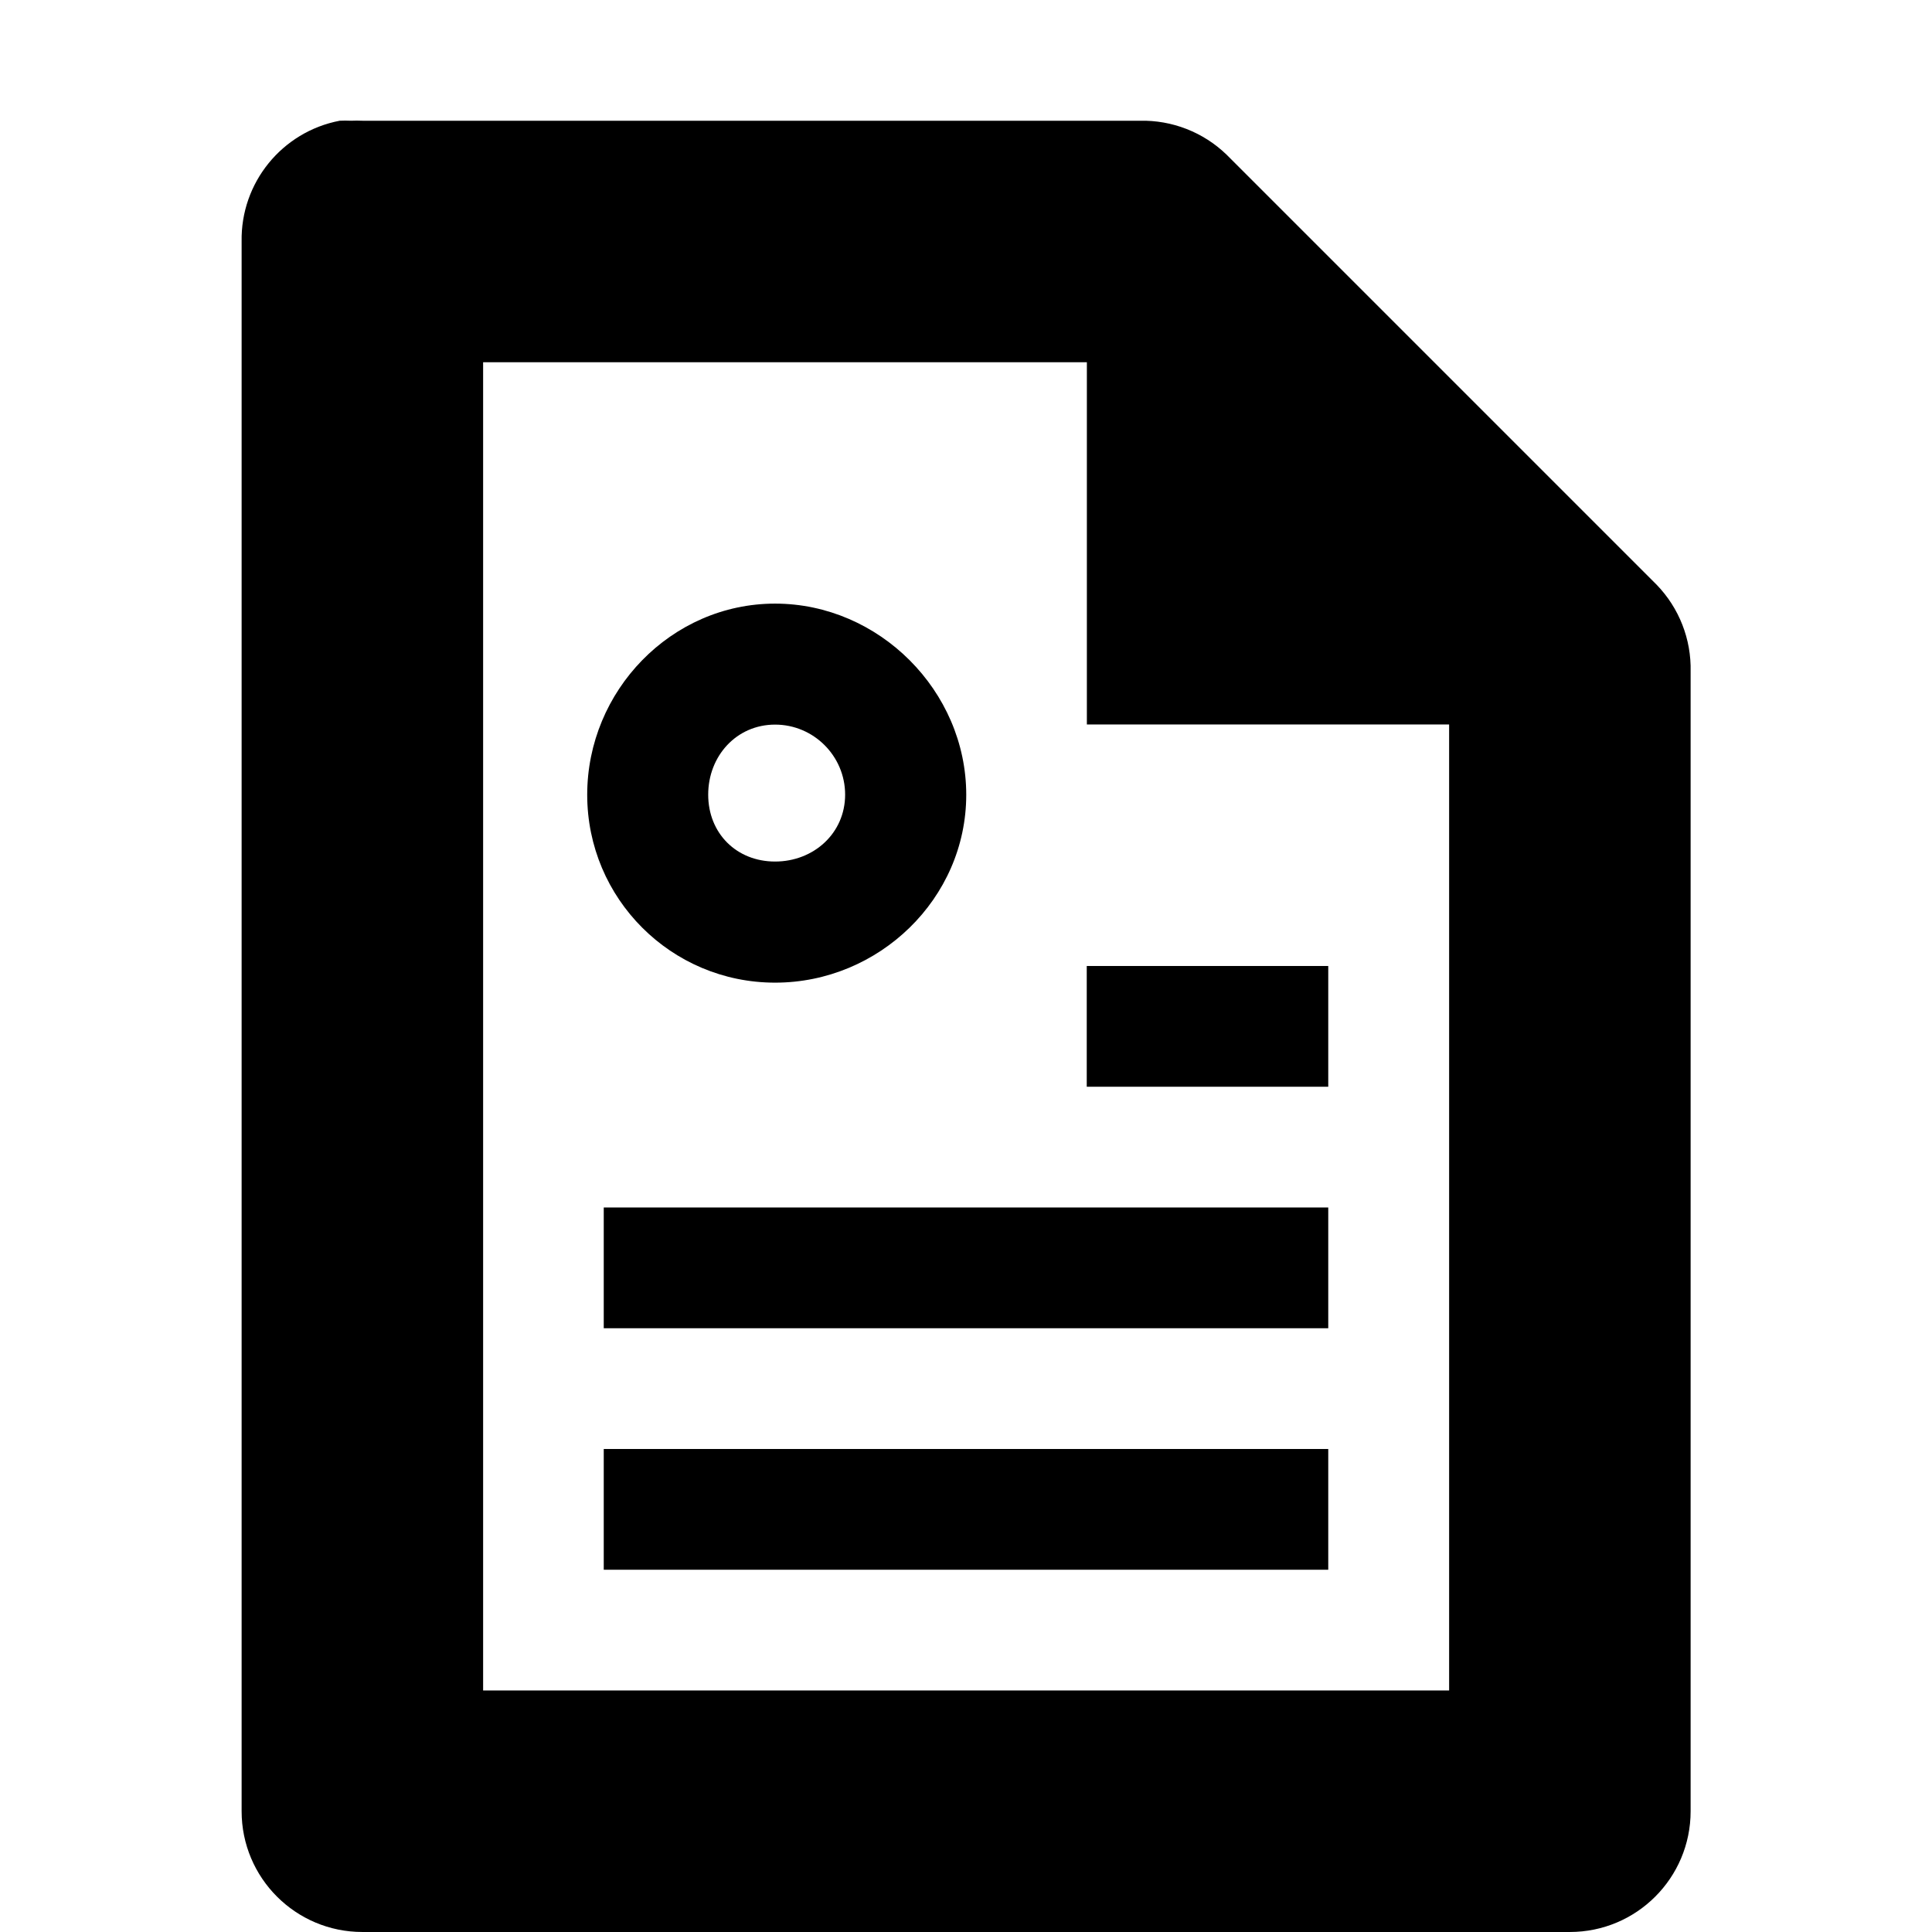
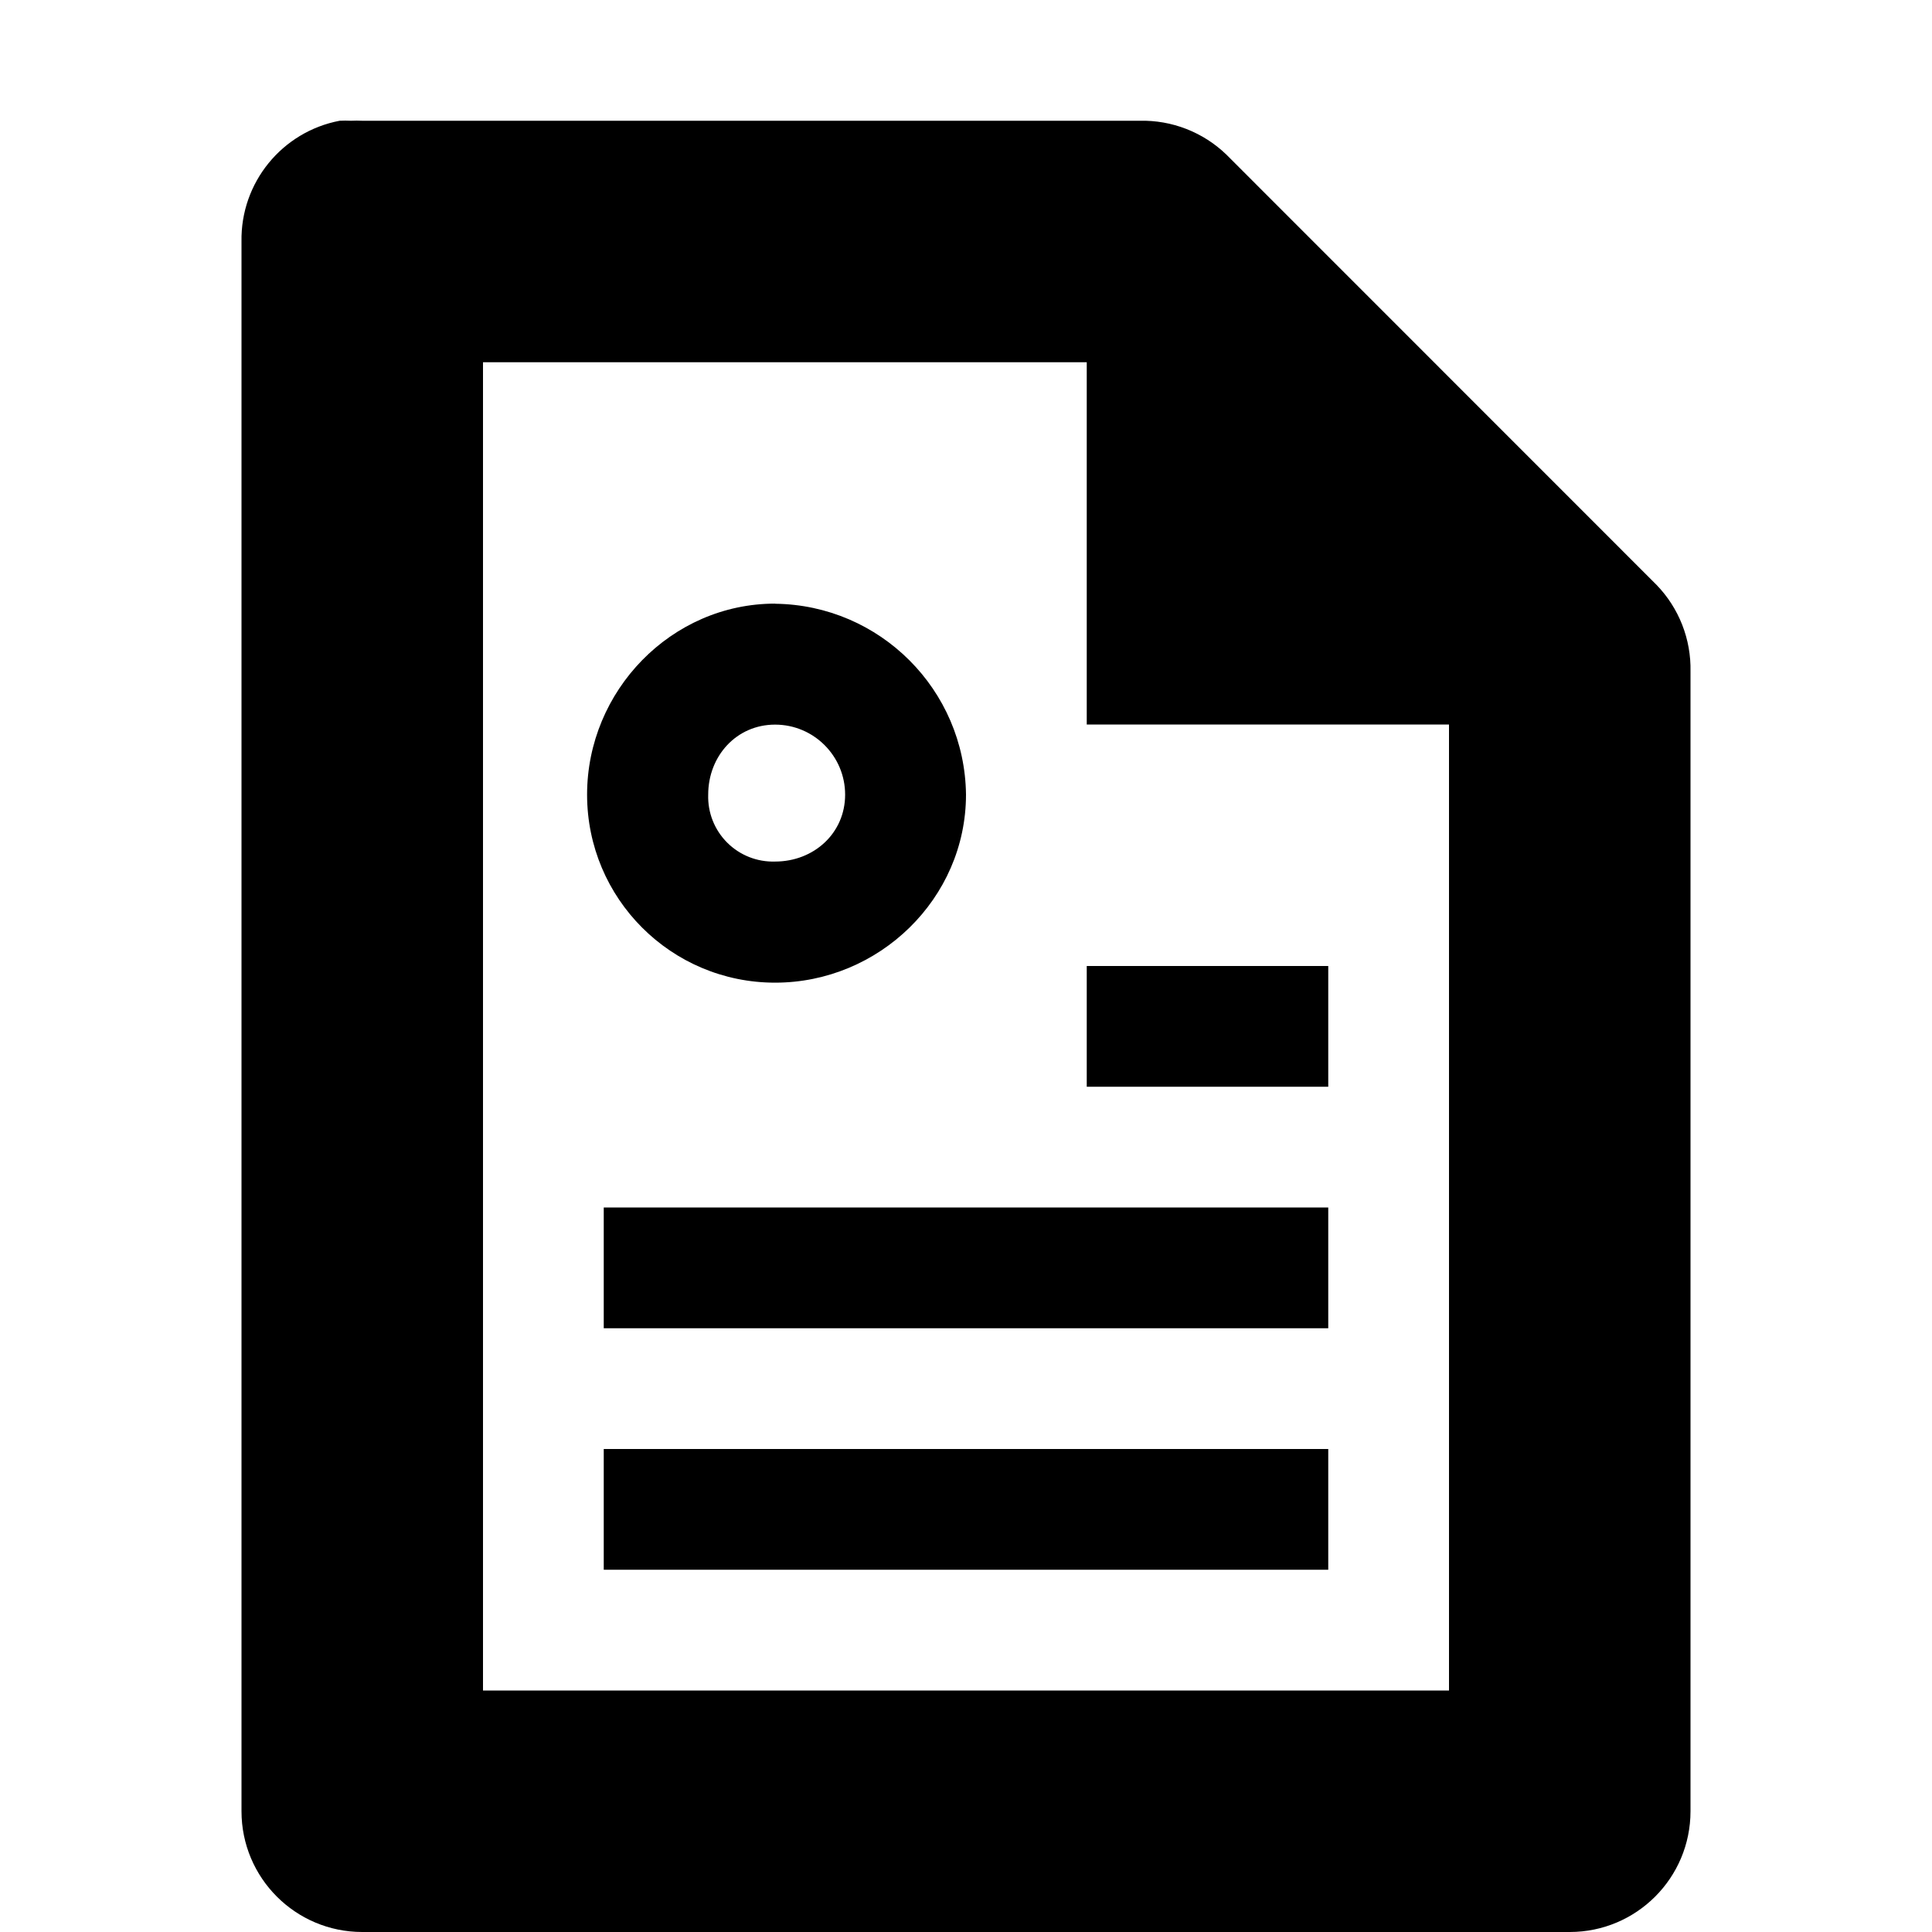
- <svg xmlns="http://www.w3.org/2000/svg" height="16" id="icon" version="1.1" width="16">
-   <defs id="defs7386" />
-   <g id="layer9" style="display:inline" transform="translate(-481,-321.0001)" />
-   <g id="layer10" style="display:inline" transform="translate(-481,-321.0001)" />
-   <g id="layer11" transform="translate(-481,-321.0001)" />
-   <g id="layer13" style="display:inline" transform="translate(-481,-321.0001)" />
-   <g id="layer14" transform="translate(-481,-321.0001)">
-     <path d="m 483.813,322 a 1,1 0 0 0 -0.812,1 l 0,13 a 1,1 0 0 0 1,1 l 10,0 a 1,1 0 0 0 1,-1 l 0,-9.438 a 1,1 0 0 0 -0.281,-0.719 l -3.562,-3.562 a 1,1 0 0 0 -0.719,-0.281 l -6.438,0 a 1,1 0 0 0 -0.094,0 1,1 0 0 0 -0.094,0 z m 1.188,2 5,0 0,3 3,0 0,8 -8,0 0,-11 z" id="path35724" style="font-size:medium;font-style:normal;font-variant:normal;font-weight:normal;font-stretch:normal;text-indent:0;text-align:start;text-decoration:none;line-height:normal;letter-spacing:normal;word-spacing:normal;text-transform:none;direction:ltr;block-progression:tb;writing-mode:lr-tb;text-anchor:start;baseline-shift:baseline;color:#000000;fill:#000000;fill-opacity:1;stroke:none;stroke-width:2;marker:none;visibility:visible;display:inline;overflow:visible;enable-background:accumulate;font-family:Sans;-inkscape-font-specification:Sans" />
-     <path d="m 487.419,325.999 c -0.86,0 -1.556,0.722 -1.556,1.583 0,0.86 0.696,1.556 1.556,1.556 0.86,0 1.583,-0.696 1.583,-1.556 0,-0.86 -0.722,-1.583 -1.583,-1.583 z m 0,1.002 c 0.32,0 0.58,0.261 0.58,0.58 0,0.32 -0.261,0.554 -0.58,0.554 -0.32,0 -0.554,-0.234 -0.554,-0.554 0,-0.32 0.234,-0.58 0.554,-0.58 z" id="path35728" style="font-size:medium;font-style:normal;font-variant:normal;font-weight:normal;font-stretch:normal;text-indent:0;text-align:start;text-decoration:none;line-height:normal;letter-spacing:normal;word-spacing:normal;text-transform:none;direction:ltr;block-progression:tb;writing-mode:lr-tb;text-anchor:start;baseline-shift:baseline;color:#000000;fill:#000000;fill-opacity:1;stroke:none;stroke-width:1.185;marker:none;visibility:visible;display:inline;overflow:visible;enable-background:accumulate;font-family:Sans;-inkscape-font-specification:Sans" />
-     <rect height="1" id="rect35730" style="color:#000000;fill:#000000;fill-opacity:1;fill-rule:nonzero;stroke:none;stroke-width:1;marker:none;visibility:visible;display:inline;overflow:visible;enable-background:accumulate" width="2" x="490" y="329" />
-     <rect height="1" id="rect35732" style="color:#000000;fill:#000000;fill-opacity:1;fill-rule:nonzero;stroke:none;stroke-width:1;marker:none;visibility:visible;display:inline;overflow:visible;enable-background:accumulate" width="6" x="486" y="331" />
-     <rect height="1" id="rect35734" style="color:#000000;fill:#000000;fill-opacity:1;fill-rule:nonzero;stroke:none;stroke-width:1;marker:none;visibility:visible;display:inline;overflow:visible;enable-background:accumulate" width="6" x="486" y="333" />
-   </g>
-   <g id="layer15" style="display:inline" transform="translate(-481,-321.0001)" />
-   <g id="g71291" style="display:inline" transform="translate(-481,-321.0001)" />
-   <g id="g4953" style="display:inline" transform="translate(-481,-321.0001)" />
-   <g id="layer12" style="display:inline" transform="translate(-481,-321.0001)" />
+ <svg xmlns="http://www.w3.org/2000/svg" height="16" width="16">
+   <path d="M2.813 1A1 1 0 0 0 2 2v13a1 1 0 0 0 1 1h10a1 1 0 0 0 1-1V5.562a1 1 0 0 0-.281-.718L10.156 1.28A1 1 0 0 0 9.438 1H3a1 1 0 0 0-.093 0 1 1 0 0 0-.094 0zM4 3h5v3h3v8H4V3z" />
+   <path d="M6.419 4.999c-.86 0-1.557.722-1.557 1.582 0 .86.696 1.557 1.557 1.557C7.279 8.138 8 7.442 8 6.58A1.6 1.6 0 0 0 6.42 5zm0 1.002c.32 0 .58.26.58.58 0 .32-.26.554-.58.554a.537.537 0 0 1-.554-.554c0-.32.234-.58.554-.58z" />
+   <path d="M9 8h2v1H9zM5 10h6v1H5zM5 12h6v1H5z" />
</svg>
